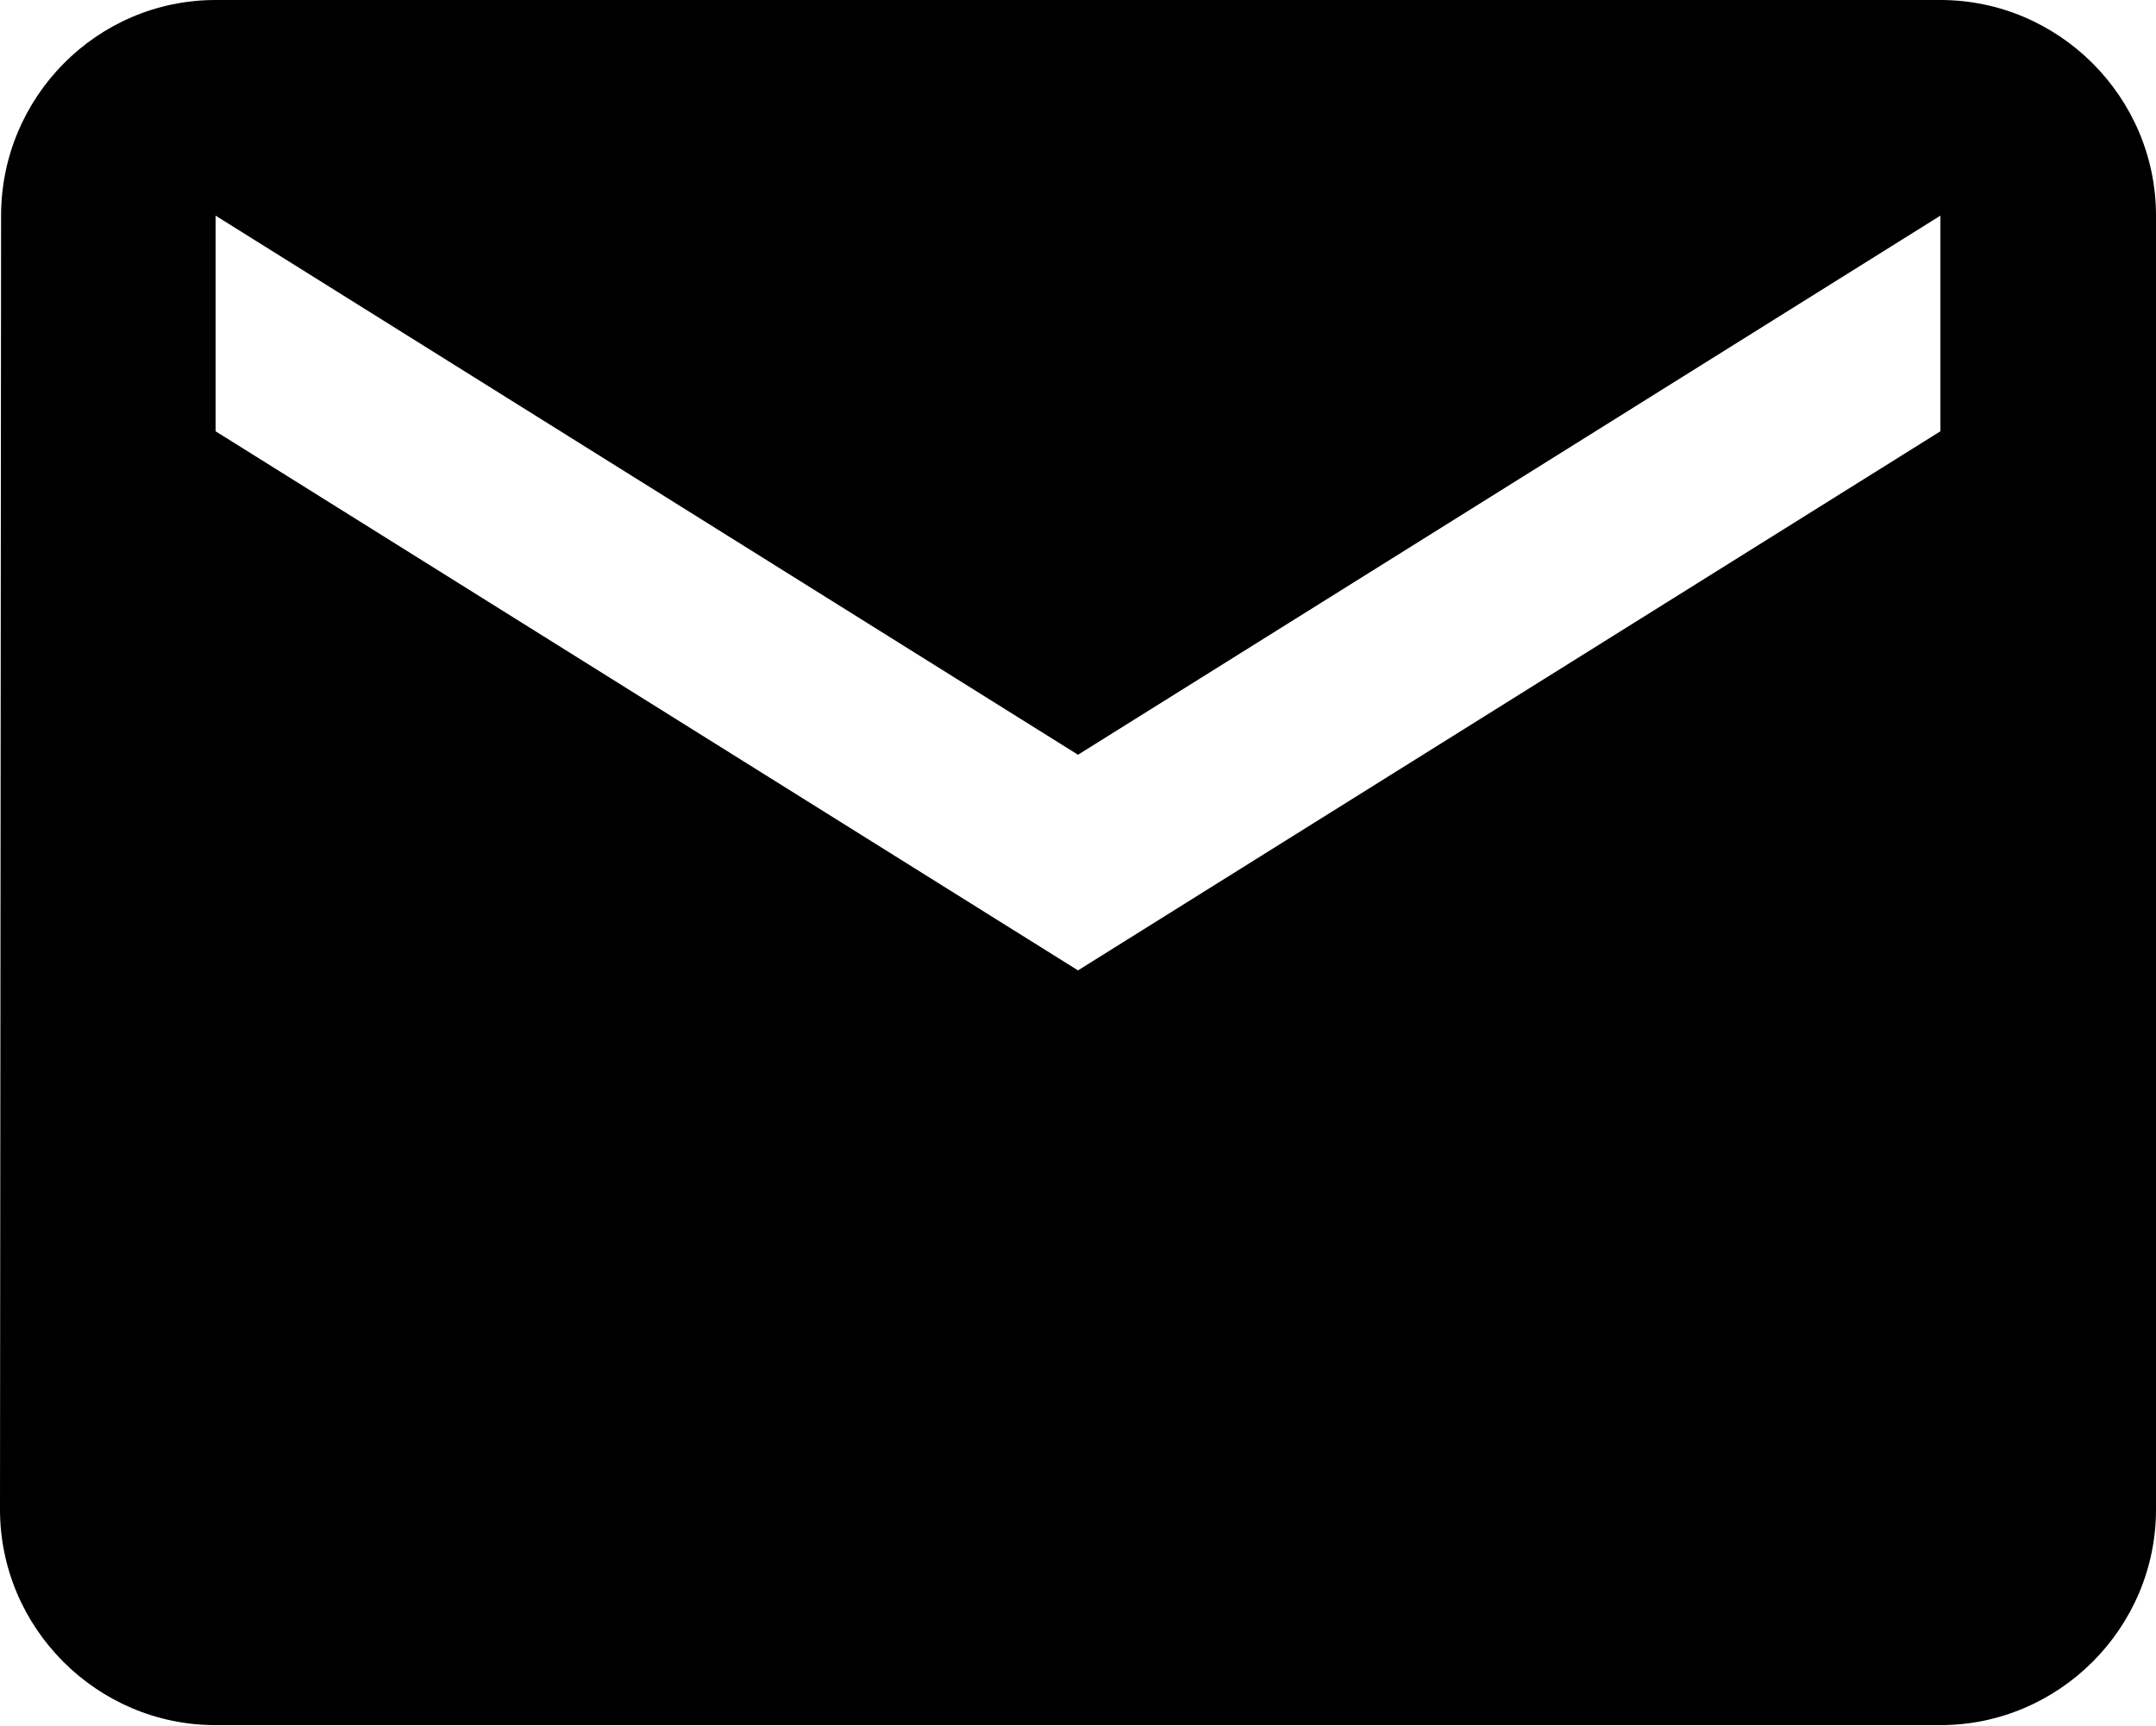
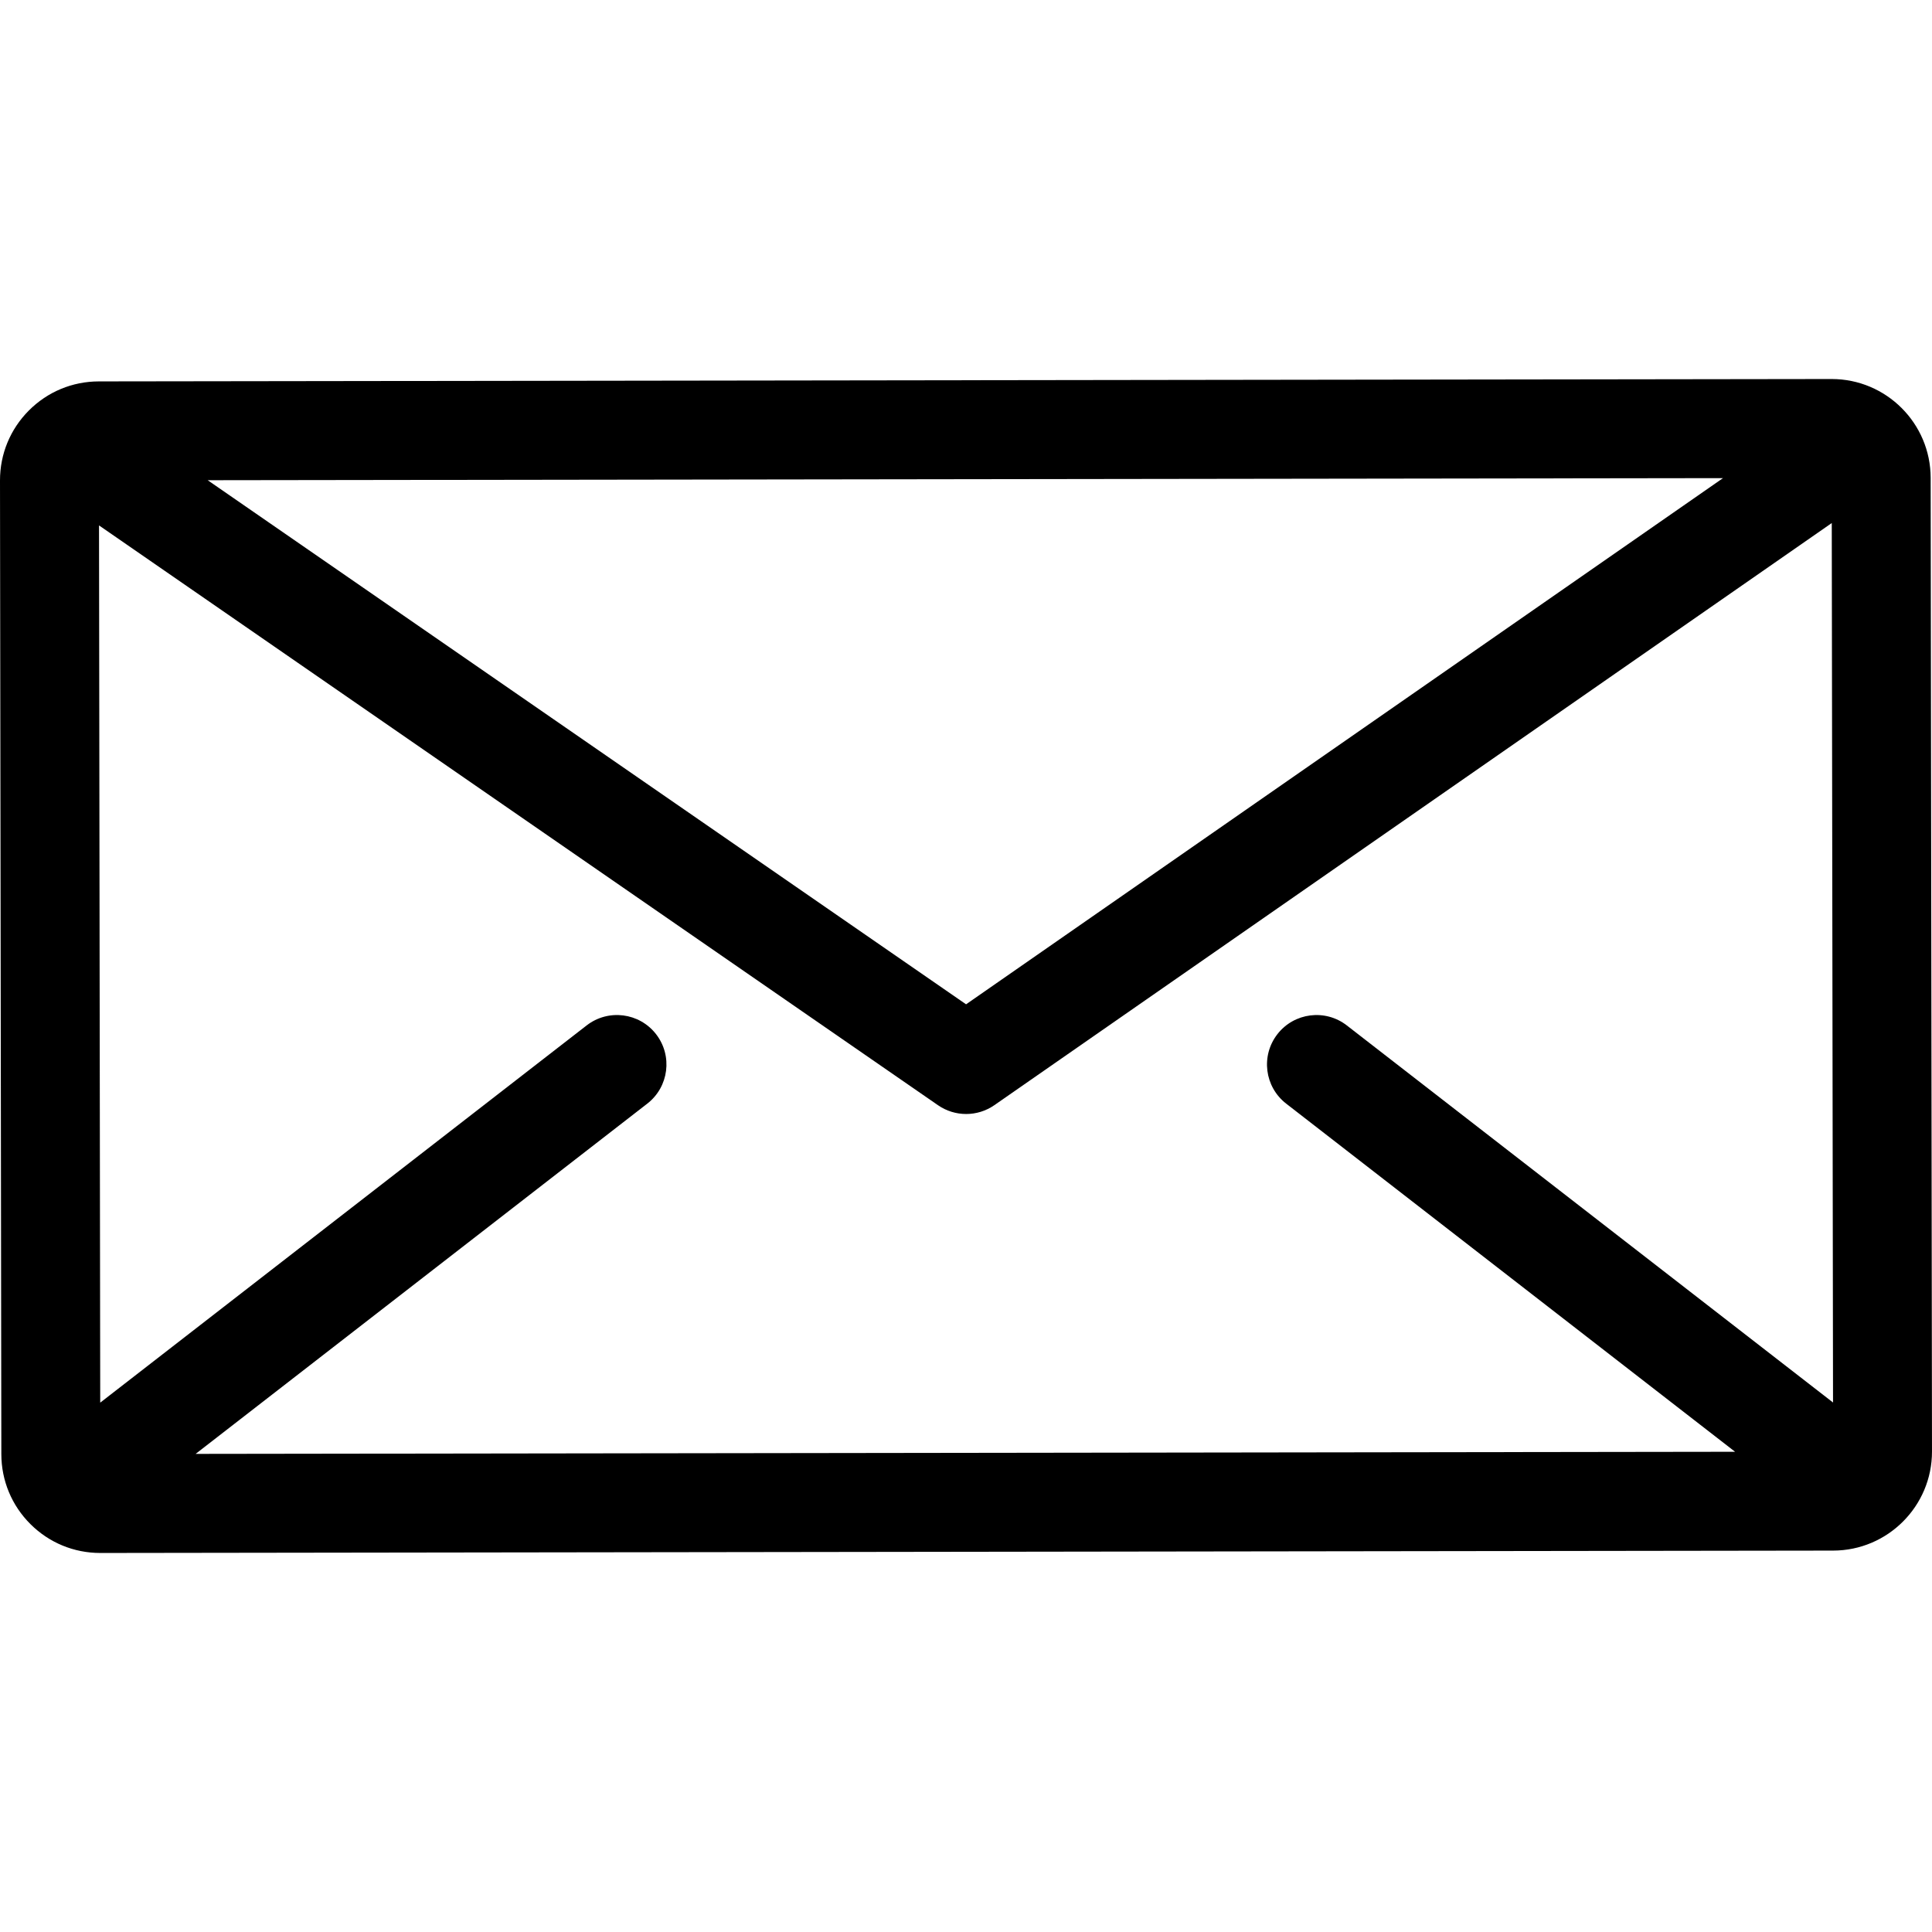
- <svg xmlns="http://www.w3.org/2000/svg" version="1.1" id="Ebene_1" x="0px" y="0px" width="24px" height="19.2px" viewBox="0 0 24 19.2" style="enable-background:new 0 0 24 19.2;" xml:space="preserve">
+ <svg xmlns="http://www.w3.org/2000/svg" version="1.1" id="Layer_1" x="0px" y="0px" viewBox="0 0 512.001 512.001" style="enable-background:new 0 0 512.001 512.001;" xml:space="preserve">
  <g>
-     <path d="M21.6,0H2.4C1.08,0,0.012,1.08,0.012,2.4L0,16.8c0,1.32,1.08,2.4,2.4,2.4h19.2c1.319,0,2.4-1.08,2.4-2.4V2.4   C24,1.08,22.919,0,21.6,0z M21.6,4.8l-9.6,6l-9.6-6V2.4l9.6,6l9.6-6V4.8z" />
+     <g>
+       <path d="M511.646,126.634c-0.021-14.449-11.782-26.189-26.227-26.189c-0.012,0-0.024,0-0.034,0L26.19,101.076    c-7.005,0.009-13.588,2.746-18.535,7.706C2.709,113.743-0.009,120.334,0,127.337l0.355,258.029    c0.009,7.005,2.746,13.588,7.706,18.535c4.951,4.938,11.526,7.655,18.519,7.655c0.012,0,0.025,0,0.035,0l459.194-0.631    c14.458-0.02,26.207-11.799,26.19-26.261L511.646,126.634z M456.611,126.71L256.02,266.154L55.04,127.262L456.611,126.71z     M340.846,292.471l118.971,92.265l-407.972,0.56l119.696-92.825c5.722-4.439,6.764-12.675,2.326-18.399    c-4.439-5.722-12.675-6.764-18.399-2.326L26.561,371.715l-0.32-232.475l222.344,153.657c2.244,1.551,4.849,2.325,7.455,2.325    c2.617,0,5.236-0.783,7.485-2.346l221.912-154.264l0.336,233.066l-128.856-99.931c-5.719-4.437-13.959-3.396-18.397,2.326    C334.081,279.795,335.122,288.033,340.846,292.471z" />
+     </g>
  </g>
+   <g>
+ </g>
+   <g>
+ </g>
+   <g>
+ </g>
+   <g>
+ </g>
+   <g>
+ </g>
+   <g>
+ </g>
+   <g>
+ </g>
+   <g>
+ </g>
+   <g>
+ </g>
+   <g>
+ </g>
+   <g>
+ </g>
+   <g>
+ </g>
+   <g>
+ </g>
+   <g>
+ </g>
+   <g>
+ </g>
</svg>
